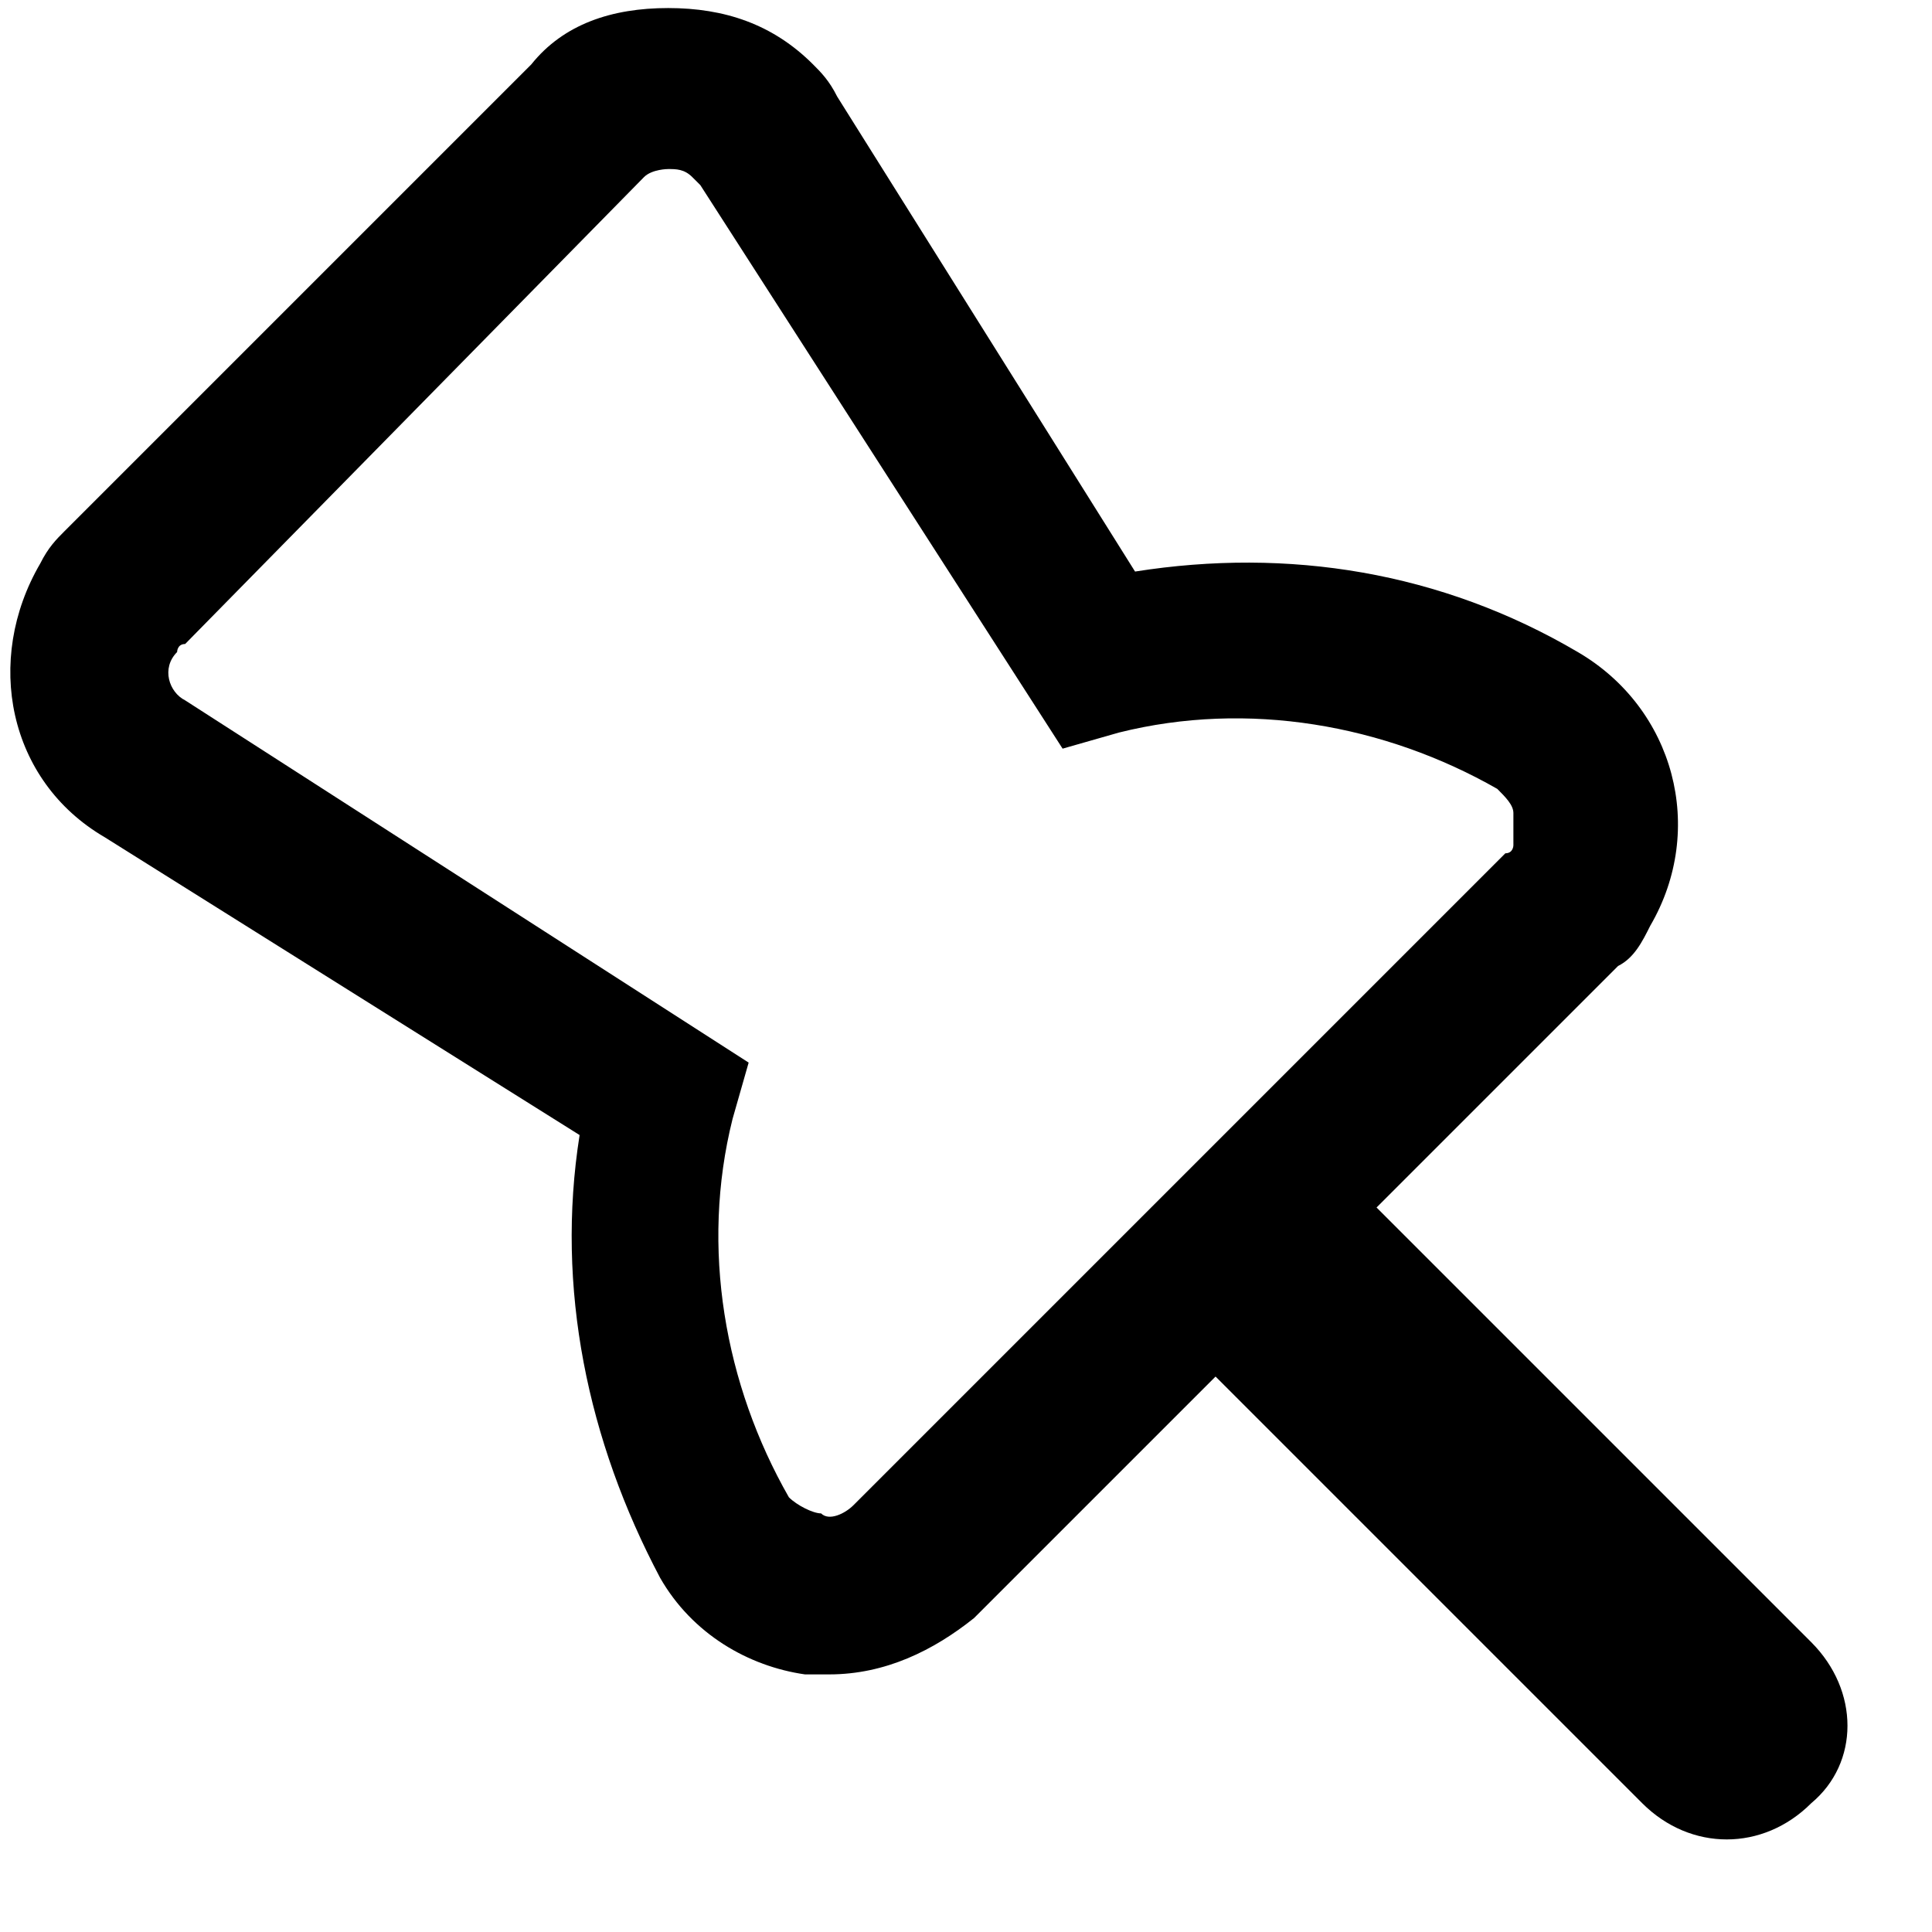
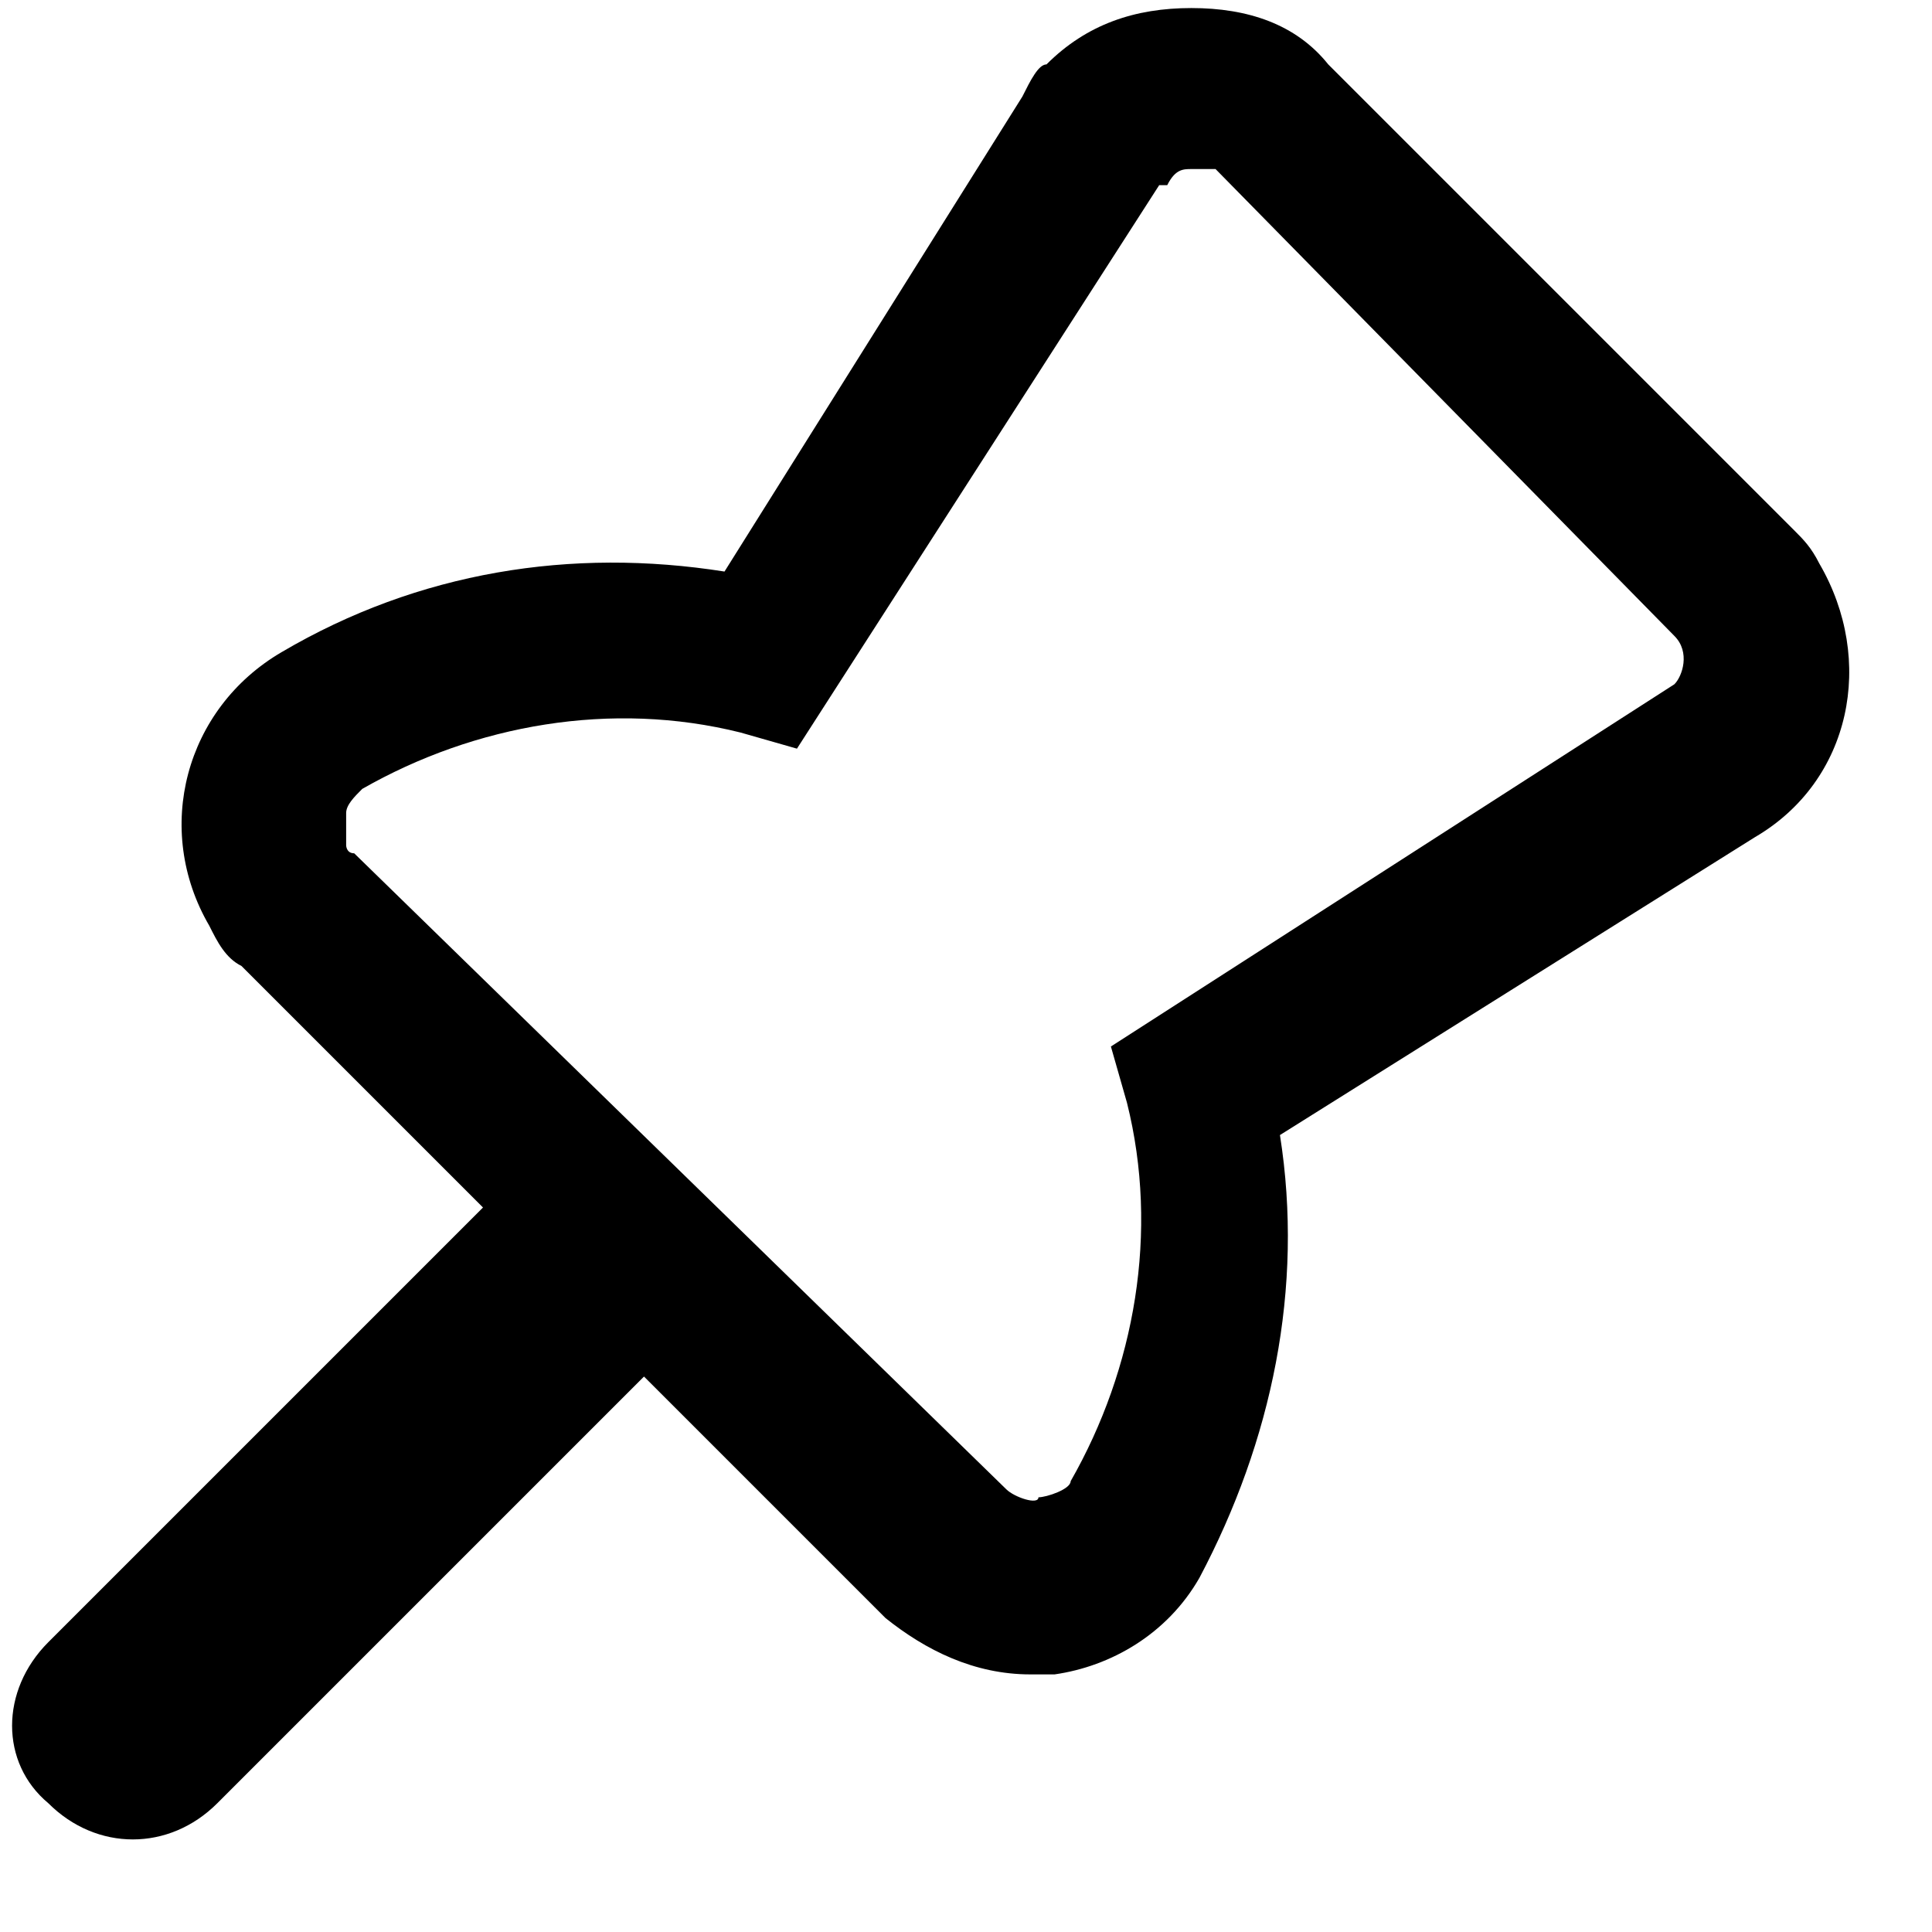
- <svg xmlns="http://www.w3.org/2000/svg" enable-background="new 0 0 24 24" viewBox="0 0 24 24">
-   <path d="m22.5 20.4-5.4-5.4 3-3c.2-.1.3-.3.4-.5.7-1.2.3-2.7-.9-3.4-1.7-1-3.6-1.3-5.5-1l-3.7-5.9c-.1-.2-.2-.3-.3-.4-.5-.5-1.1-.7-1.8-.7s-1.3.2-1.7.7l-5.8 5.8c-.1.1-.2.2-.3.4-.7 1.2-.4 2.7.8 3.4l5.9 3.7c-.3 1.9.1 3.8 1 5.5.4.7 1.1 1.1 1.8 1.2h.3c.7 0 1.3-.3 1.8-.7l3-3 5.3 5.3c.6.6 1.5.6 2.1 0 .6-.5.6-1.4 0-2zm-11.9-1.7c-.1.1-.3.2-.4.1-.1 0-.3-.1-.4-.2-.8-1.4-1.1-3.1-.7-4.7l.2-.7-7-4.5c-.2-.1-.3-.4-.1-.6 0 0 0-.1.1-.1l5.7-5.8c.1-.1.3-.1.3-.1.1 0 .2 0 .3.1 0 0 0 0 .1.1l4.5 7 .7-.2c1.6-.4 3.3-.1 4.7.7.1.1.2.2.2.3v.4s0 .1-.1.1z" />
+ <svg xmlns="http://www.w3.org/2000/svg" viewBox="0 0 24 24">
+   <path d="m.6 22.4c.6.6 1.5.6 2.1 0l5.3-5.3 3 3c.5.4 1.1.7 1.8.7h.3c.7-.1 1.4-.5 1.8-1.2.9-1.7 1.3-3.6 1-5.5l5.9-3.7c1.2-.7 1.5-2.2.8-3.4-.1-.2-.2-.3-.3-.4l-5.8-5.8c-.4-.5-1-.7-1.7-.7s-1.3.2-1.8.7c-.1 0-.2.2-.3.4l-3.7 5.9c-1.9-.3-3.8 0-5.5 1-1.2.7-1.6 2.2-.9 3.4.1.2.2.4.4.5l3 3-5.4 5.4c-.6.6-.6 1.5 0 2zm3.8-11.8c-.1 0-.1-.1-.1-.1v-.4c0-.1.1-.2.2-.3 1.4-.8 3.1-1.1 4.7-.7l.7.2 4.5-7h.1c.1-.2.2-.2.3-.2h.3l5.7 5.8c.2.2.1.5 0 .6l-7 4.5.2.7c.4 1.6.1 3.3-.7 4.7 0 .1-.3.2-.4.2 0 .1-.3 0-.4-.1z" />
</svg>
